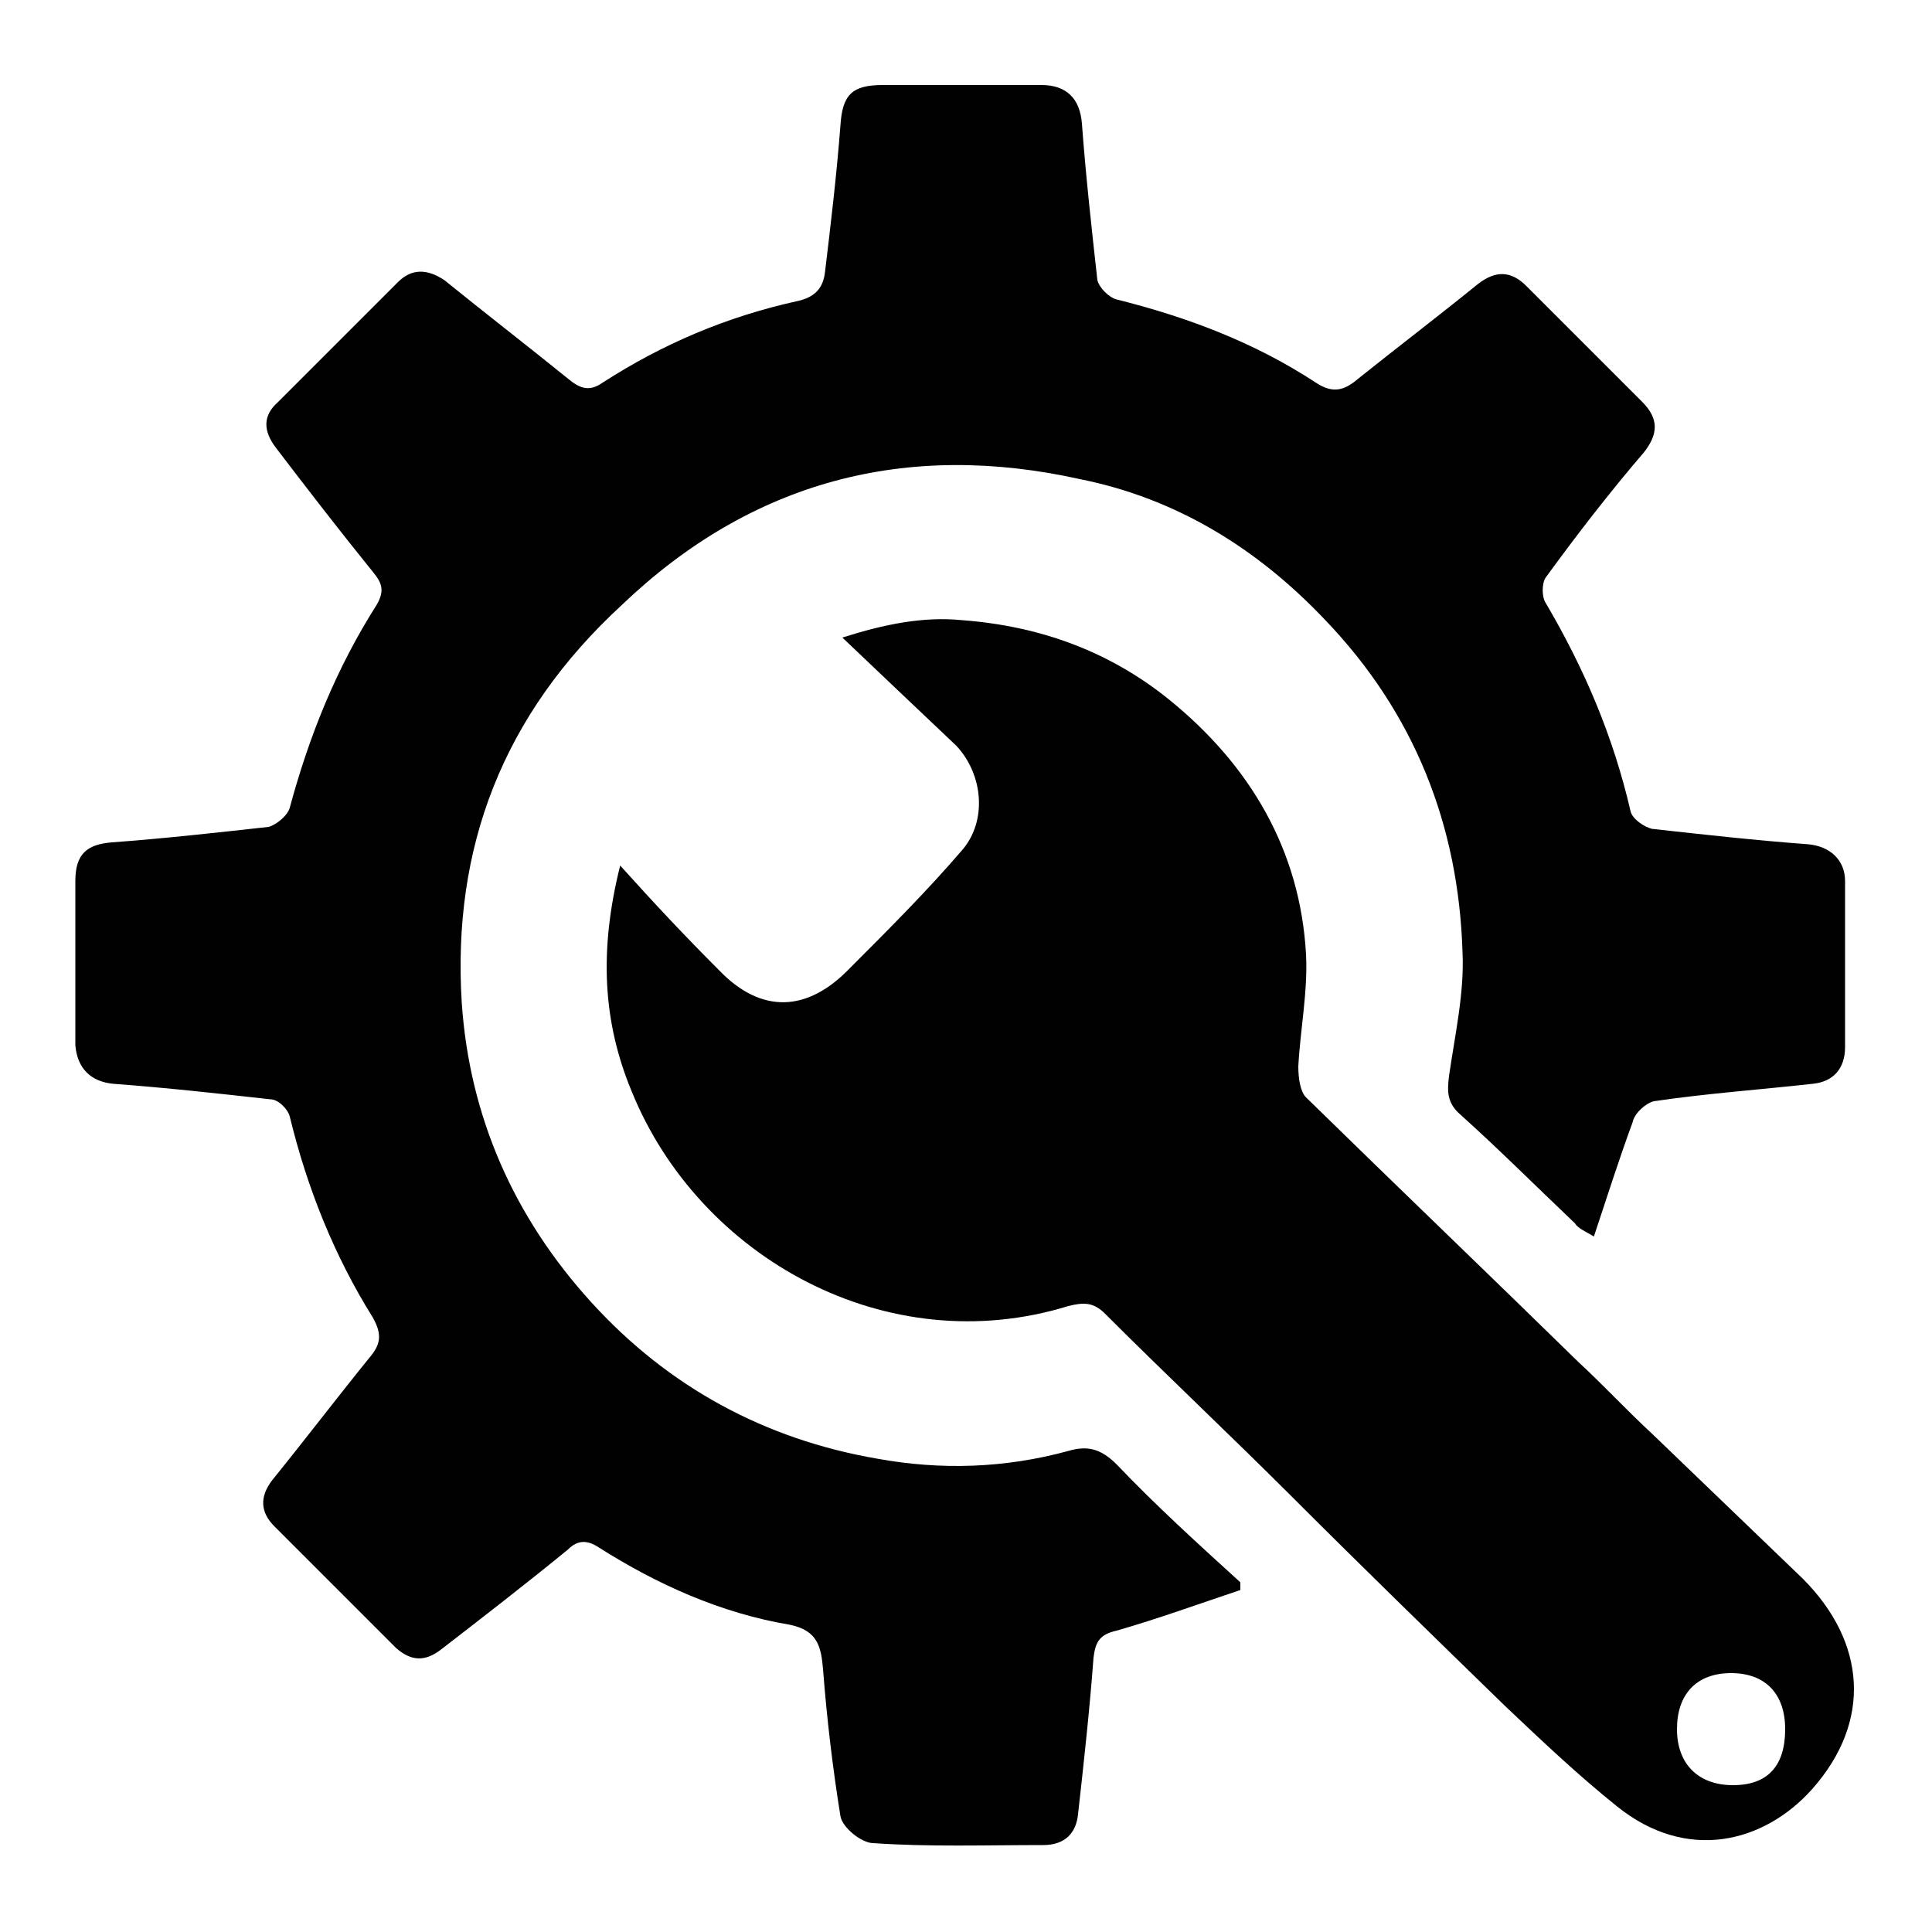
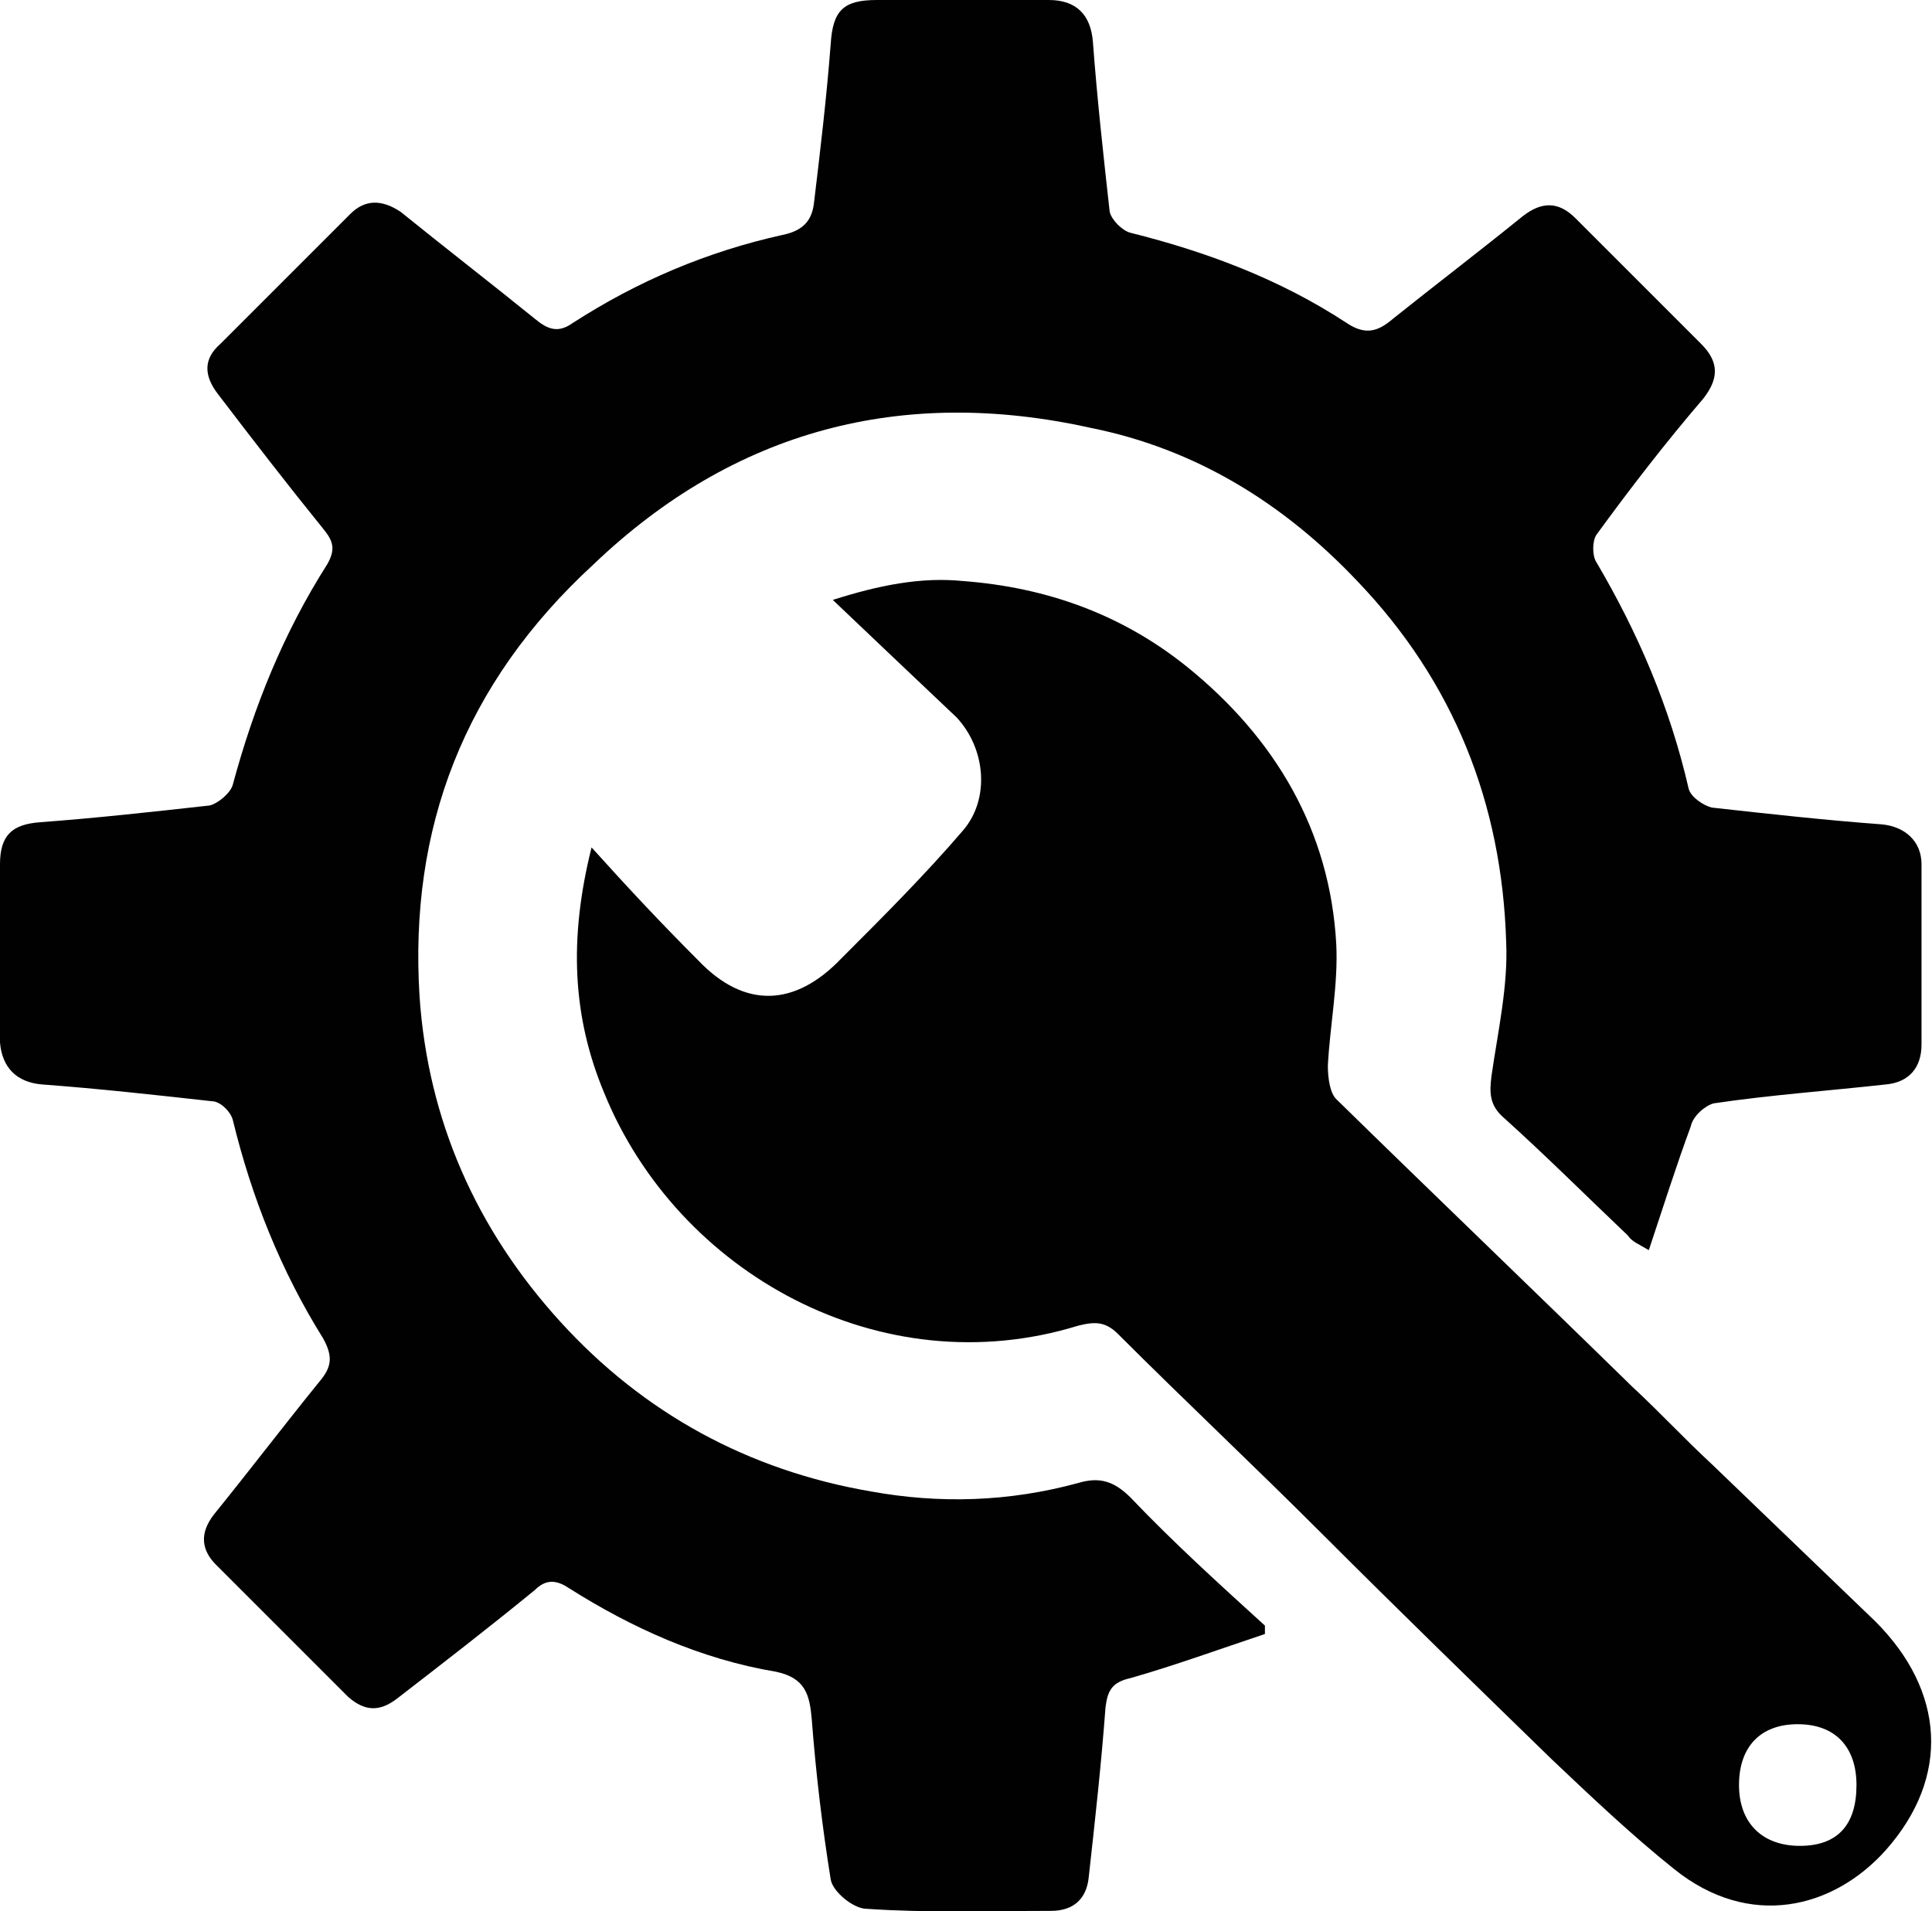
- <svg xmlns="http://www.w3.org/2000/svg" version="1.1" id="Layer_1" x="0px" y="0px" viewBox="0 0 100 100" style="enable-background:new 0 0 100 100;" xml:space="preserve">
+ <svg xmlns="http://www.w3.org/2000/svg" version="1.1" id="Layer_1" x="0px" y="0px" viewBox="0 0 92.1 91.1" style="enable-background:new 0 0 92.1 91.1;" xml:space="preserve">
  <style type="text/css">
	.st0{fill:#010101;}
</style>
-   <path class="st0" d="M64.2,82.3c-2.1,0.7-4.3,1.5-6.4,2.1c-0.9,0.2-1.1,0.6-1.2,1.4c-0.2,2.7-0.5,5.4-0.8,8.1  c-0.1,1-0.7,1.6-1.8,1.6c-3,0-5.9,0.1-8.8-0.1c-0.6,0-1.6-0.8-1.7-1.4c-0.4-2.5-0.7-5-0.9-7.6c-0.1-1.2-0.3-2-1.7-2.3  C37.3,83.5,34,82,31,80.1c-0.6-0.4-1.1-0.4-1.6,0.1c-2.2,1.8-4.4,3.5-6.6,5.2C22,86,21.3,86,20.5,85.3c-2.1-2.1-4.2-4.2-6.3-6.3  c-0.7-0.7-0.8-1.5-0.1-2.4c1.7-2.1,3.3-4.2,5-6.3c0.6-0.7,0.7-1.2,0.2-2.1c-2-3.2-3.4-6.7-4.3-10.4c-0.1-0.4-0.6-0.9-1-0.9  c-2.7-0.3-5.4-0.6-8.1-0.8c-1.2-0.1-1.9-0.8-2-2c0-2.8,0-5.6,0-8.5c0-1.4,0.6-1.9,1.9-2c2.7-0.2,5.4-0.5,8.1-0.8  c0.4-0.1,1-0.6,1.1-1c1-3.7,2.4-7.2,4.5-10.5c0.4-0.7,0.3-1.1-0.2-1.7c-1.7-2.1-3.4-4.3-5-6.4c-0.7-0.9-0.7-1.7,0.1-2.4  c2.1-2.1,4.1-4.1,6.2-6.2c0.7-0.7,1.5-0.7,2.4-0.1c2.1,1.7,4.3,3.4,6.4,5.1c0.6,0.5,1.1,0.7,1.8,0.2c3.1-2,6.4-3.4,10-4.2  c1-0.2,1.4-0.7,1.5-1.5c0.3-2.5,0.6-5,0.8-7.6c0.1-1.6,0.6-2.1,2.2-2.1c2.7,0,5.5,0,8.2,0c1.3,0,2,0.7,2.1,2  c0.2,2.7,0.5,5.4,0.8,8.1c0.1,0.4,0.6,0.9,1,1c3.6,0.9,7.1,2.2,10.3,4.3c0.9,0.6,1.5,0.4,2.2-0.2c2-1.6,4.1-3.2,6.2-4.9  c0.9-0.7,1.7-0.7,2.5,0.1c2,2,4,4,6,6c0.9,0.9,0.8,1.7,0.1,2.6c-1.8,2.1-3.5,4.3-5.1,6.5c-0.2,0.3-0.2,1,0,1.3  c2,3.4,3.5,6.9,4.4,10.8c0.1,0.4,0.7,0.8,1.1,0.9c2.7,0.3,5.4,0.6,8.1,0.8c1.1,0.1,1.9,0.8,1.9,1.9c0,2.9,0,5.7,0,8.6  c0,1.1-0.6,1.8-1.7,1.9c-2.7,0.3-5.5,0.5-8.2,0.9c-0.4,0.1-1,0.6-1.1,1.1c-0.7,1.9-1.3,3.8-2,5.9c-0.5-0.3-0.8-0.4-1-0.7  c-2-1.9-3.9-3.8-5.9-5.6c-0.7-0.6-0.7-1.2-0.6-2c0.3-2.1,0.8-4.3,0.7-6.4c-0.2-6.6-2.5-12.4-7.1-17.2c-3.5-3.7-7.7-6.3-12.7-7.3  c-9-2-17,0.1-23.7,6.5C26,37,23.4,43.9,23.9,51.9c0.4,5.9,2.7,11.1,6.7,15.5s9,7.1,14.8,8.1c3.3,0.6,6.6,0.5,9.9-0.4  c1-0.3,1.7-0.1,2.5,0.7c2,2.1,4.2,4.1,6.4,6.1C64.2,82,64.2,82.1,64.2,82.3z" />
-   <path class="st0" d="M32.1,44.8c1.8,2,3.4,3.7,5.1,5.4c2.2,2.3,4.6,2.2,6.8-0.1c2-2,4-4,5.8-6.1c1.3-1.5,1.1-3.9-0.3-5.4  c-1.9-1.8-3.8-3.6-5.9-5.6c2.2-0.7,4.2-1.1,6.2-0.9c4,0.3,7.6,1.6,10.7,4.1c4.2,3.4,6.8,7.8,7.1,13.2c0.1,1.9-0.3,3.9-0.4,5.8  c0,0.6,0.1,1.3,0.4,1.6c4.7,4.6,9.4,9.1,14.1,13.7c1.3,1.2,2.5,2.5,3.8,3.7c2.6,2.5,5.2,5,7.8,7.5c3.3,3.3,3.6,7.4,0.5,10.9  c-2.5,2.8-6.5,3.8-10.1,0.9c-2-1.6-3.9-3.4-5.8-5.2c-3.7-3.6-7.4-7.2-11-10.8c-3.2-3.2-6.5-6.3-9.7-9.5c-0.6-0.6-1.1-0.6-1.9-0.4  c-9.4,2.9-19.1-2.5-22.6-11.1C31.2,52.9,31,49.2,32.1,44.8z M92.4,89.5c0-1.8-1-2.9-2.8-2.9c-1.8,0-2.8,1.1-2.8,2.9  c0,1.8,1.1,2.9,2.9,2.9C91.5,92.4,92.4,91.4,92.4,89.5z" />
+   <path class="st0" d="M60.3,77.9c-2.1,0.7-4.3,1.5-6.4,2.1c-0.9,0.2-1.1,0.6-1.2,1.4c-0.2,2.7-0.5,5.4-0.8,8.1  c-0.1,1-0.7,1.6-1.8,1.6c-3,0-5.9,0.1-8.8-0.1c-0.6,0-1.6-0.8-1.7-1.4c-0.4-2.5-0.7-5-0.9-7.6c-0.1-1.2-0.3-2-1.7-2.3  c-3.6-0.6-6.9-2.1-9.9-4c-0.6-0.4-1.1-0.4-1.6,0.1c-2.2,1.8-4.4,3.5-6.6,5.2c-0.8,0.6-1.5,0.6-2.3-0.1c-2.1-2.1-4.2-4.2-6.3-6.3  c-0.7-0.7-0.8-1.5-0.1-2.4c1.7-2.1,3.3-4.2,5-6.3c0.6-0.7,0.7-1.2,0.2-2.1c-2-3.2-3.4-6.7-4.3-10.4c-0.1-0.4-0.6-0.9-1-0.9  c-2.7-0.3-5.4-0.6-8.1-0.8c-1.2-0.1-1.9-0.8-2-2c0-2.8,0-5.6,0-8.5c0-1.4,0.6-1.9,1.9-2c2.7-0.2,5.4-0.5,8.1-0.8  c0.4-0.1,1-0.6,1.1-1c1-3.7,2.4-7.2,4.5-10.5c0.4-0.7,0.3-1.1-0.2-1.7c-1.7-2.1-3.4-4.3-5-6.4c-0.7-0.9-0.7-1.7,0.1-2.4  c2.1-2.1,4.1-4.1,6.2-6.2c0.7-0.7,1.5-0.7,2.4-0.1c2.1,1.7,4.3,3.4,6.4,5.1c0.6,0.5,1.1,0.7,1.8,0.2c3.1-2,6.4-3.4,10-4.2  c1-0.2,1.4-0.7,1.5-1.5c0.3-2.5,0.6-5,0.8-7.6C39.7,0.5,40.2,0,41.8,0c2.7,0,5.5,0,8.2,0c1.3,0,2,0.7,2.1,2c0.2,2.7,0.5,5.4,0.8,8.1  c0.1,0.4,0.6,0.9,1,1c3.6,0.9,7.1,2.2,10.3,4.3c0.9,0.6,1.5,0.4,2.2-0.2c2-1.6,4.1-3.2,6.2-4.9c0.9-0.7,1.7-0.7,2.5,0.1c2,2,4,4,6,6  c0.9,0.9,0.8,1.7,0.1,2.6c-1.8,2.1-3.5,4.3-5.1,6.5c-0.2,0.3-0.2,1,0,1.3c2,3.4,3.5,6.9,4.4,10.8c0.1,0.4,0.7,0.8,1.1,0.9  c2.7,0.3,5.4,0.6,8.1,0.8c1.1,0.1,1.9,0.8,1.9,1.9c0,2.9,0,5.7,0,8.6c0,1.1-0.6,1.8-1.7,1.9c-2.7,0.3-5.5,0.5-8.2,0.9  c-0.4,0.1-1,0.6-1.1,1.1c-0.7,1.9-1.3,3.8-2,5.9c-0.5-0.3-0.8-0.4-1-0.7c-2-1.9-3.9-3.8-5.9-5.6c-0.7-0.6-0.7-1.2-0.6-2  c0.3-2.1,0.8-4.3,0.7-6.4c-0.2-6.6-2.5-12.4-7.1-17.2C61.2,24,57,21.4,52,20.4c-9-2-17,0.1-23.7,6.5c-6.2,5.7-8.8,12.6-8.3,20.6  c0.4,5.9,2.7,11.1,6.7,15.5s9,7.1,14.8,8.1c3.3,0.6,6.6,0.5,9.9-0.4c1-0.3,1.7-0.1,2.5,0.7c2,2.1,4.2,4.1,6.4,6.1  C60.3,77.6,60.3,77.7,60.3,77.9z" />
+   <path class="st0" d="M28.2,40.4c1.8,2,3.4,3.7,5.1,5.4c2.2,2.3,4.6,2.2,6.8-0.1c2-2,4-4,5.8-6.1c1.3-1.5,1.1-3.9-0.3-5.4  c-1.9-1.8-3.8-3.6-5.9-5.6c2.2-0.7,4.2-1.1,6.2-0.9c4,0.3,7.6,1.6,10.7,4.1c4.2,3.4,6.8,7.8,7.1,13.2c0.1,1.9-0.3,3.9-0.4,5.8  c0,0.6,0.1,1.3,0.4,1.6c4.7,4.6,9.4,9.1,14.1,13.7c1.3,1.2,2.5,2.5,3.8,3.7c2.6,2.5,5.2,5,7.8,7.5c3.3,3.3,3.6,7.4,0.5,10.9  c-2.5,2.8-6.5,3.8-10.1,0.9c-2-1.6-3.9-3.4-5.8-5.2c-3.7-3.6-7.4-7.2-11-10.8c-3.2-3.2-6.5-6.3-9.7-9.5c-0.6-0.6-1.1-0.6-1.9-0.4  c-9.4,2.9-19.1-2.5-22.6-11.1C27.3,48.5,27.1,44.8,28.2,40.4z M88.5,85.1c0-1.8-1-2.9-2.8-2.9s-2.8,1.1-2.8,2.9S84,88,85.8,88  S88.5,87,88.5,85.1z" />
</svg>
